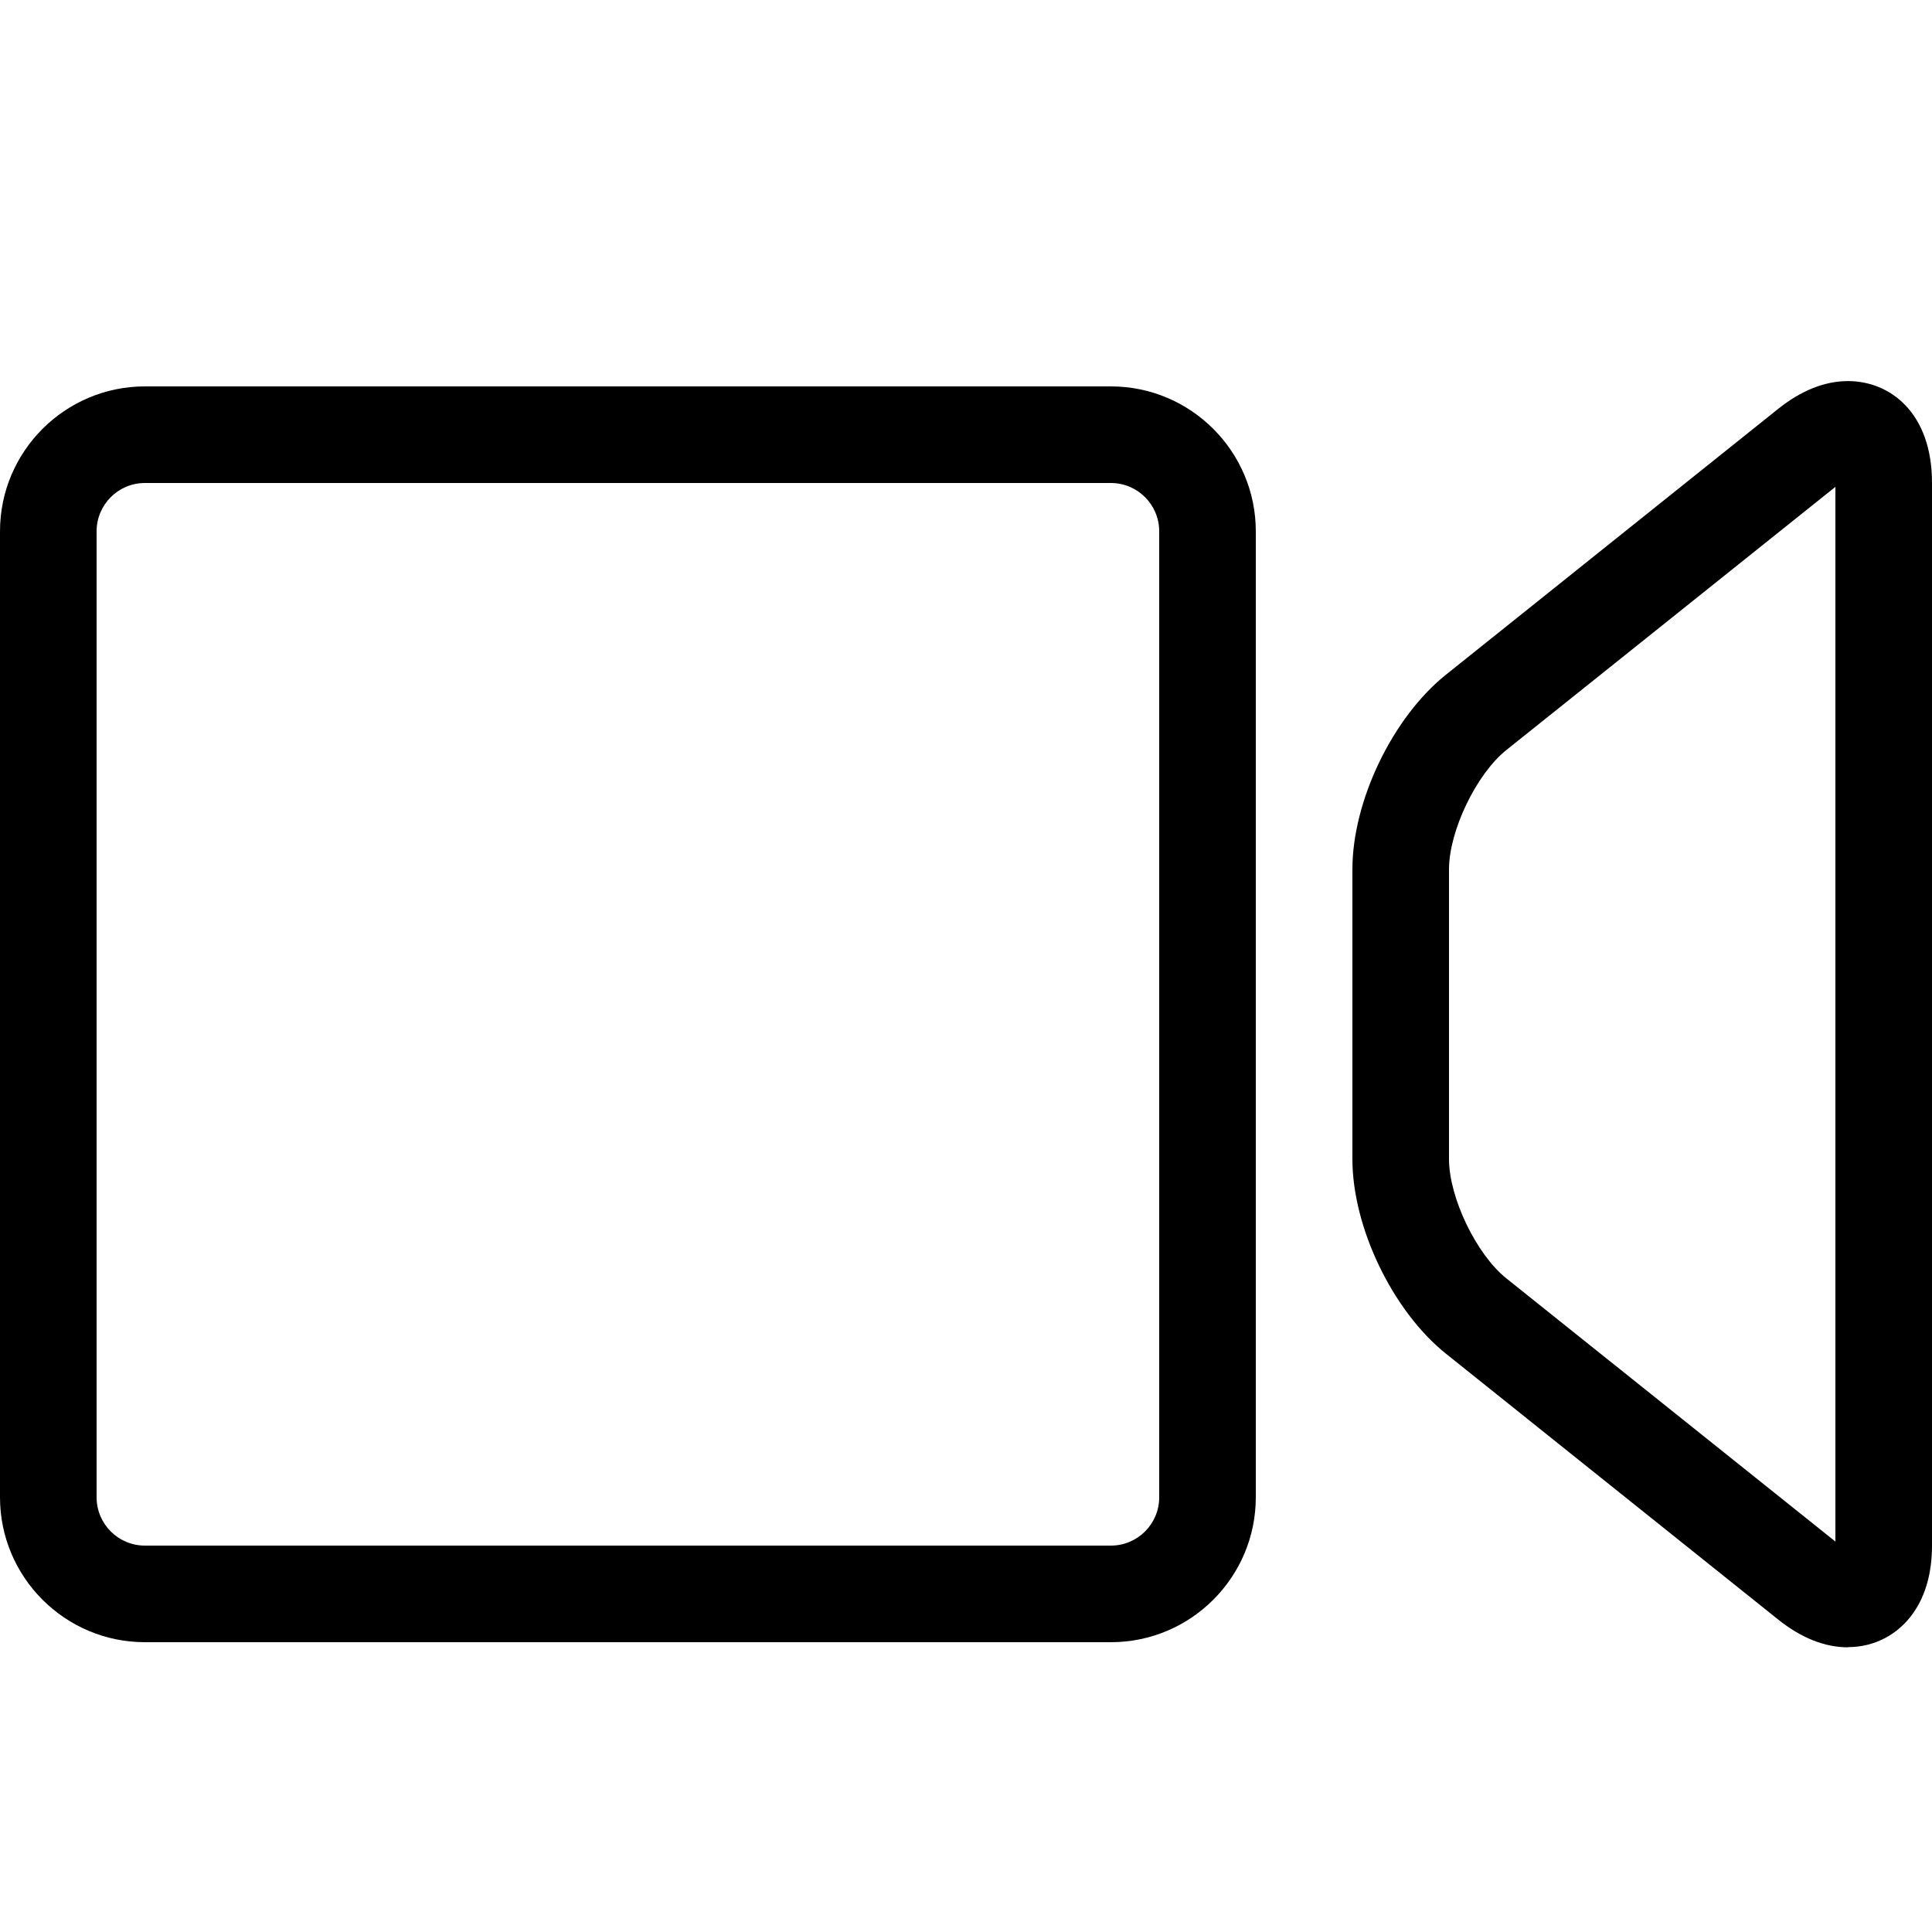
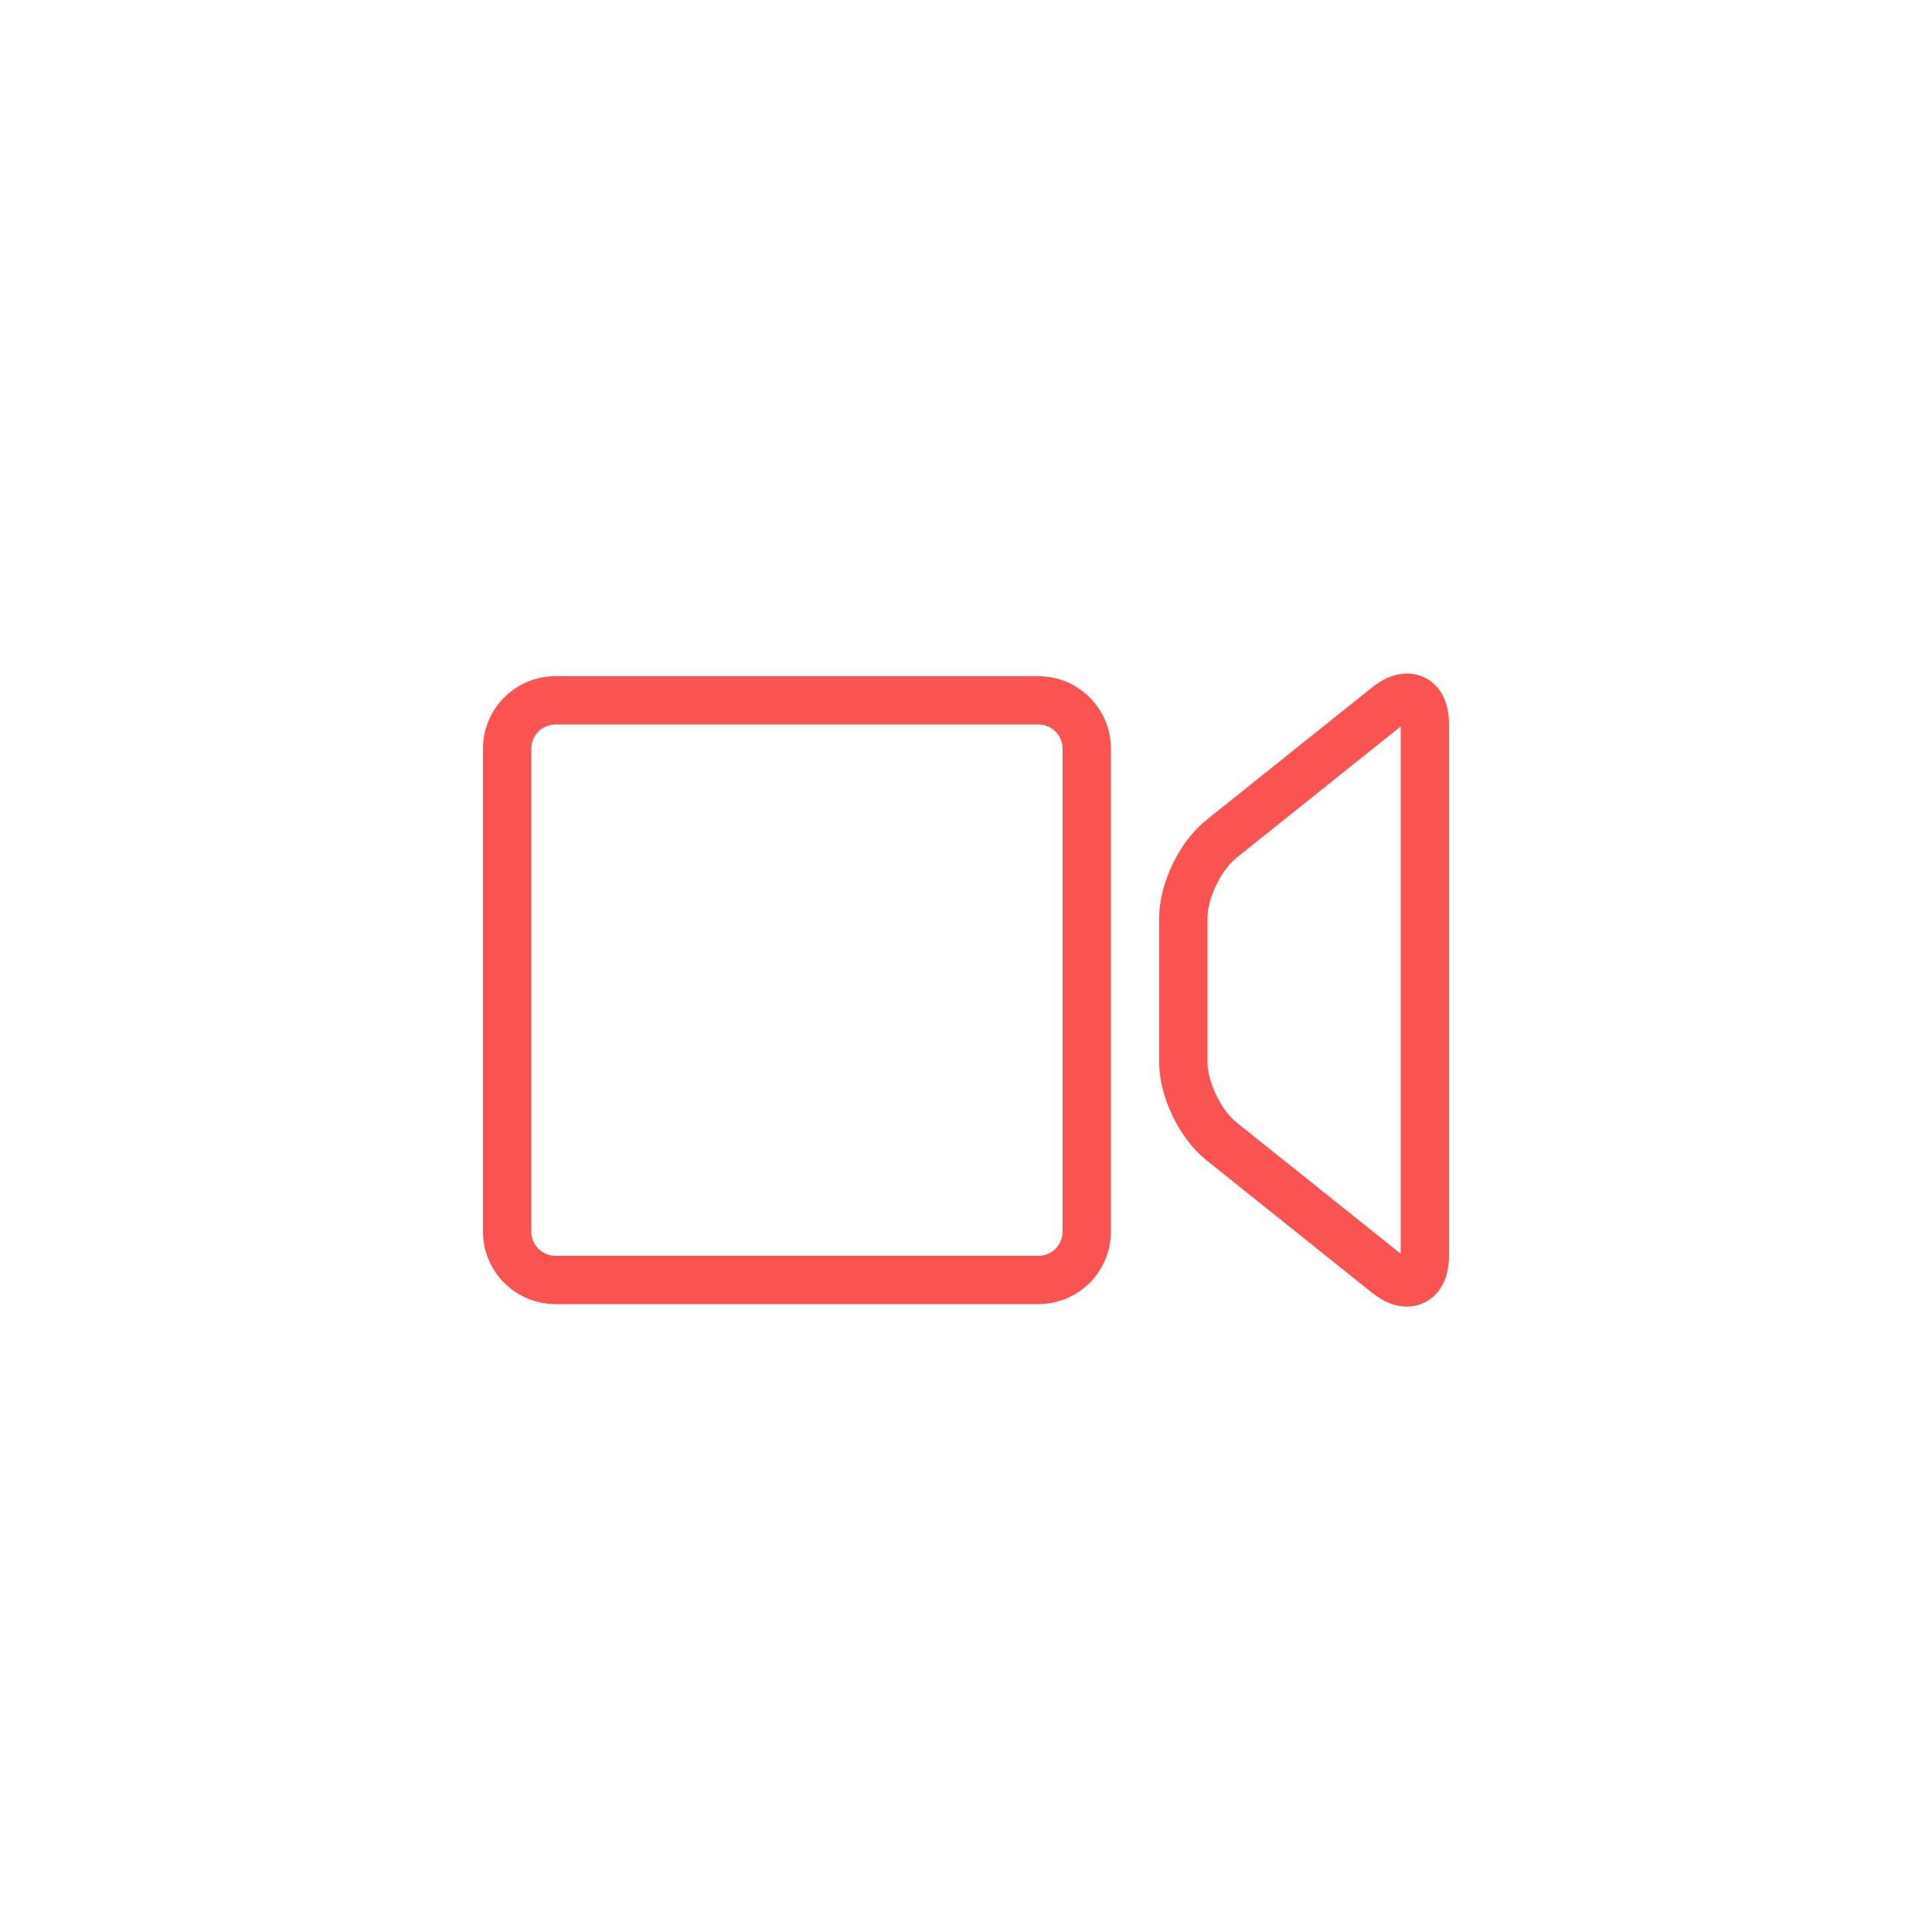
- <svg xmlns="http://www.w3.org/2000/svg" version="1.1" width="20" height="20" viewBox="0 0 20 20">
-   <path fill="#000000" d="M19.131 17.053c-0 0-0 0-0 0-0.242-0-0.485-0.097-0.724-0.288l-3.438-2.751c-0.552-0.442-0.969-1.308-0.969-2.015v-3c0-0.707 0.416-1.573 0.969-2.015l3.438-2.751c0.239-0.191 0.482-0.288 0.724-0.288 0.433-0 0.869 0.326 0.869 1.053v11c0 0.278-0.064 0.512-0.19 0.694-0.157 0.228-0.405 0.359-0.679 0.359zM19 5.040l-3.407 2.725c-0.31 0.248-0.593 0.837-0.593 1.234v3c0 0.398 0.283 0.986 0.593 1.234l3.407 2.725v-10.919z" />
-   <path fill="#000000" d="M11.5 17h-10c-0.827 0-1.5-0.673-1.5-1.5v-10c0-0.827 0.673-1.5 1.5-1.5h10c0.827 0 1.5 0.673 1.5 1.5v10c0 0.827-0.673 1.5-1.5 1.5zM1.5 5c-0.276 0-0.5 0.224-0.5 0.5v10c0 0.276 0.224 0.5 0.5 0.5h10c0.276 0 0.5-0.224 0.5-0.5v-10c0-0.276-0.224-0.5-0.5-0.5h-10z" />
+ <svg xmlns="http://www.w3.org/2000/svg" version="1.1" width="35" height="35" viewBox="-10 -10 40 40">
+   <path fill="#FB5252" d="M19.131 17.053c-0 0-0 0-0 0-0.242-0-0.485-0.097-0.724-0.288l-3.438-2.751c-0.552-0.442-0.969-1.308-0.969-2.015v-3c0-0.707 0.416-1.573 0.969-2.015l3.438-2.751c0.239-0.191 0.482-0.288 0.724-0.288 0.433-0 0.869 0.326 0.869 1.053v11c0 0.278-0.064 0.512-0.19 0.694-0.157 0.228-0.405 0.359-0.679 0.359zM19 5.040l-3.407 2.725c-0.31 0.248-0.593 0.837-0.593 1.234v3c0 0.398 0.283 0.986 0.593 1.234l3.407 2.725v-10.919z" />
+   <path fill="#FB5252" d="M11.5 17h-10c-0.827 0-1.5-0.673-1.5-1.5v-10c0-0.827 0.673-1.5 1.5-1.5h10c0.827 0 1.5 0.673 1.5 1.5v10c0 0.827-0.673 1.5-1.5 1.5zM1.5 5c-0.276 0-0.5 0.224-0.5 0.5v10c0 0.276 0.224 0.5 0.5 0.5h10c0.276 0 0.5-0.224 0.5-0.5v-10c0-0.276-0.224-0.5-0.5-0.5h-10z" />
</svg>
